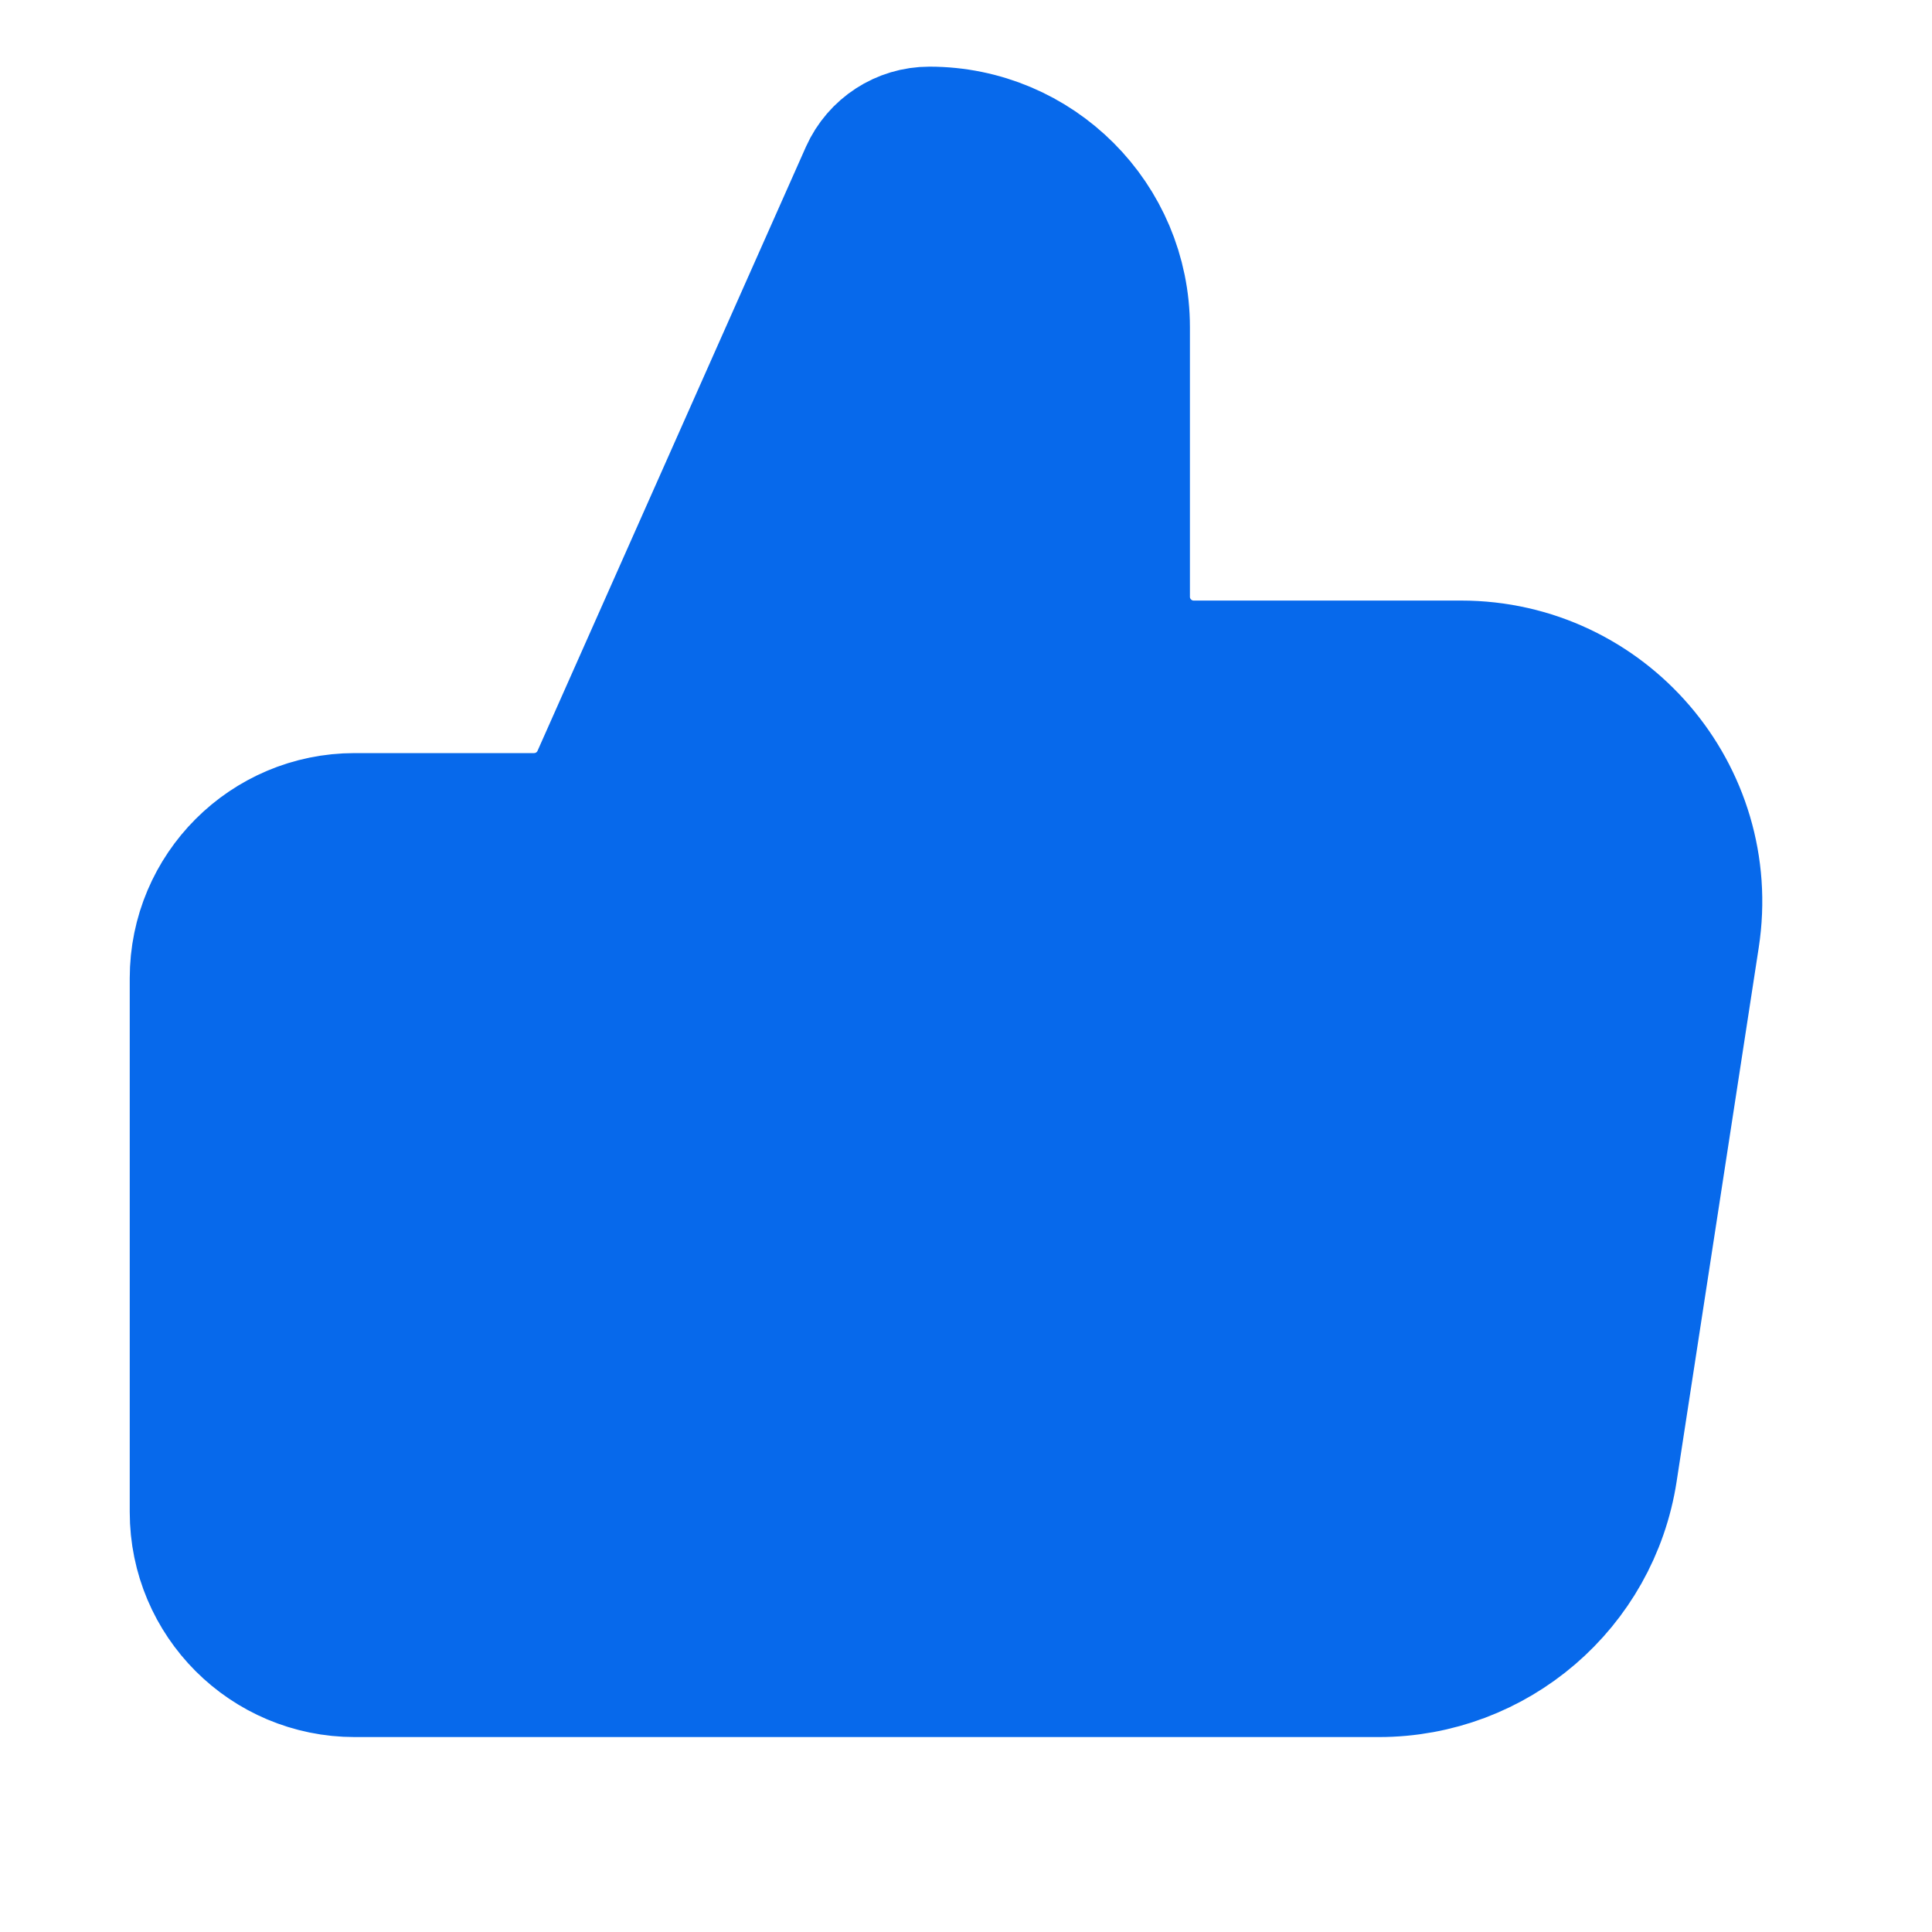
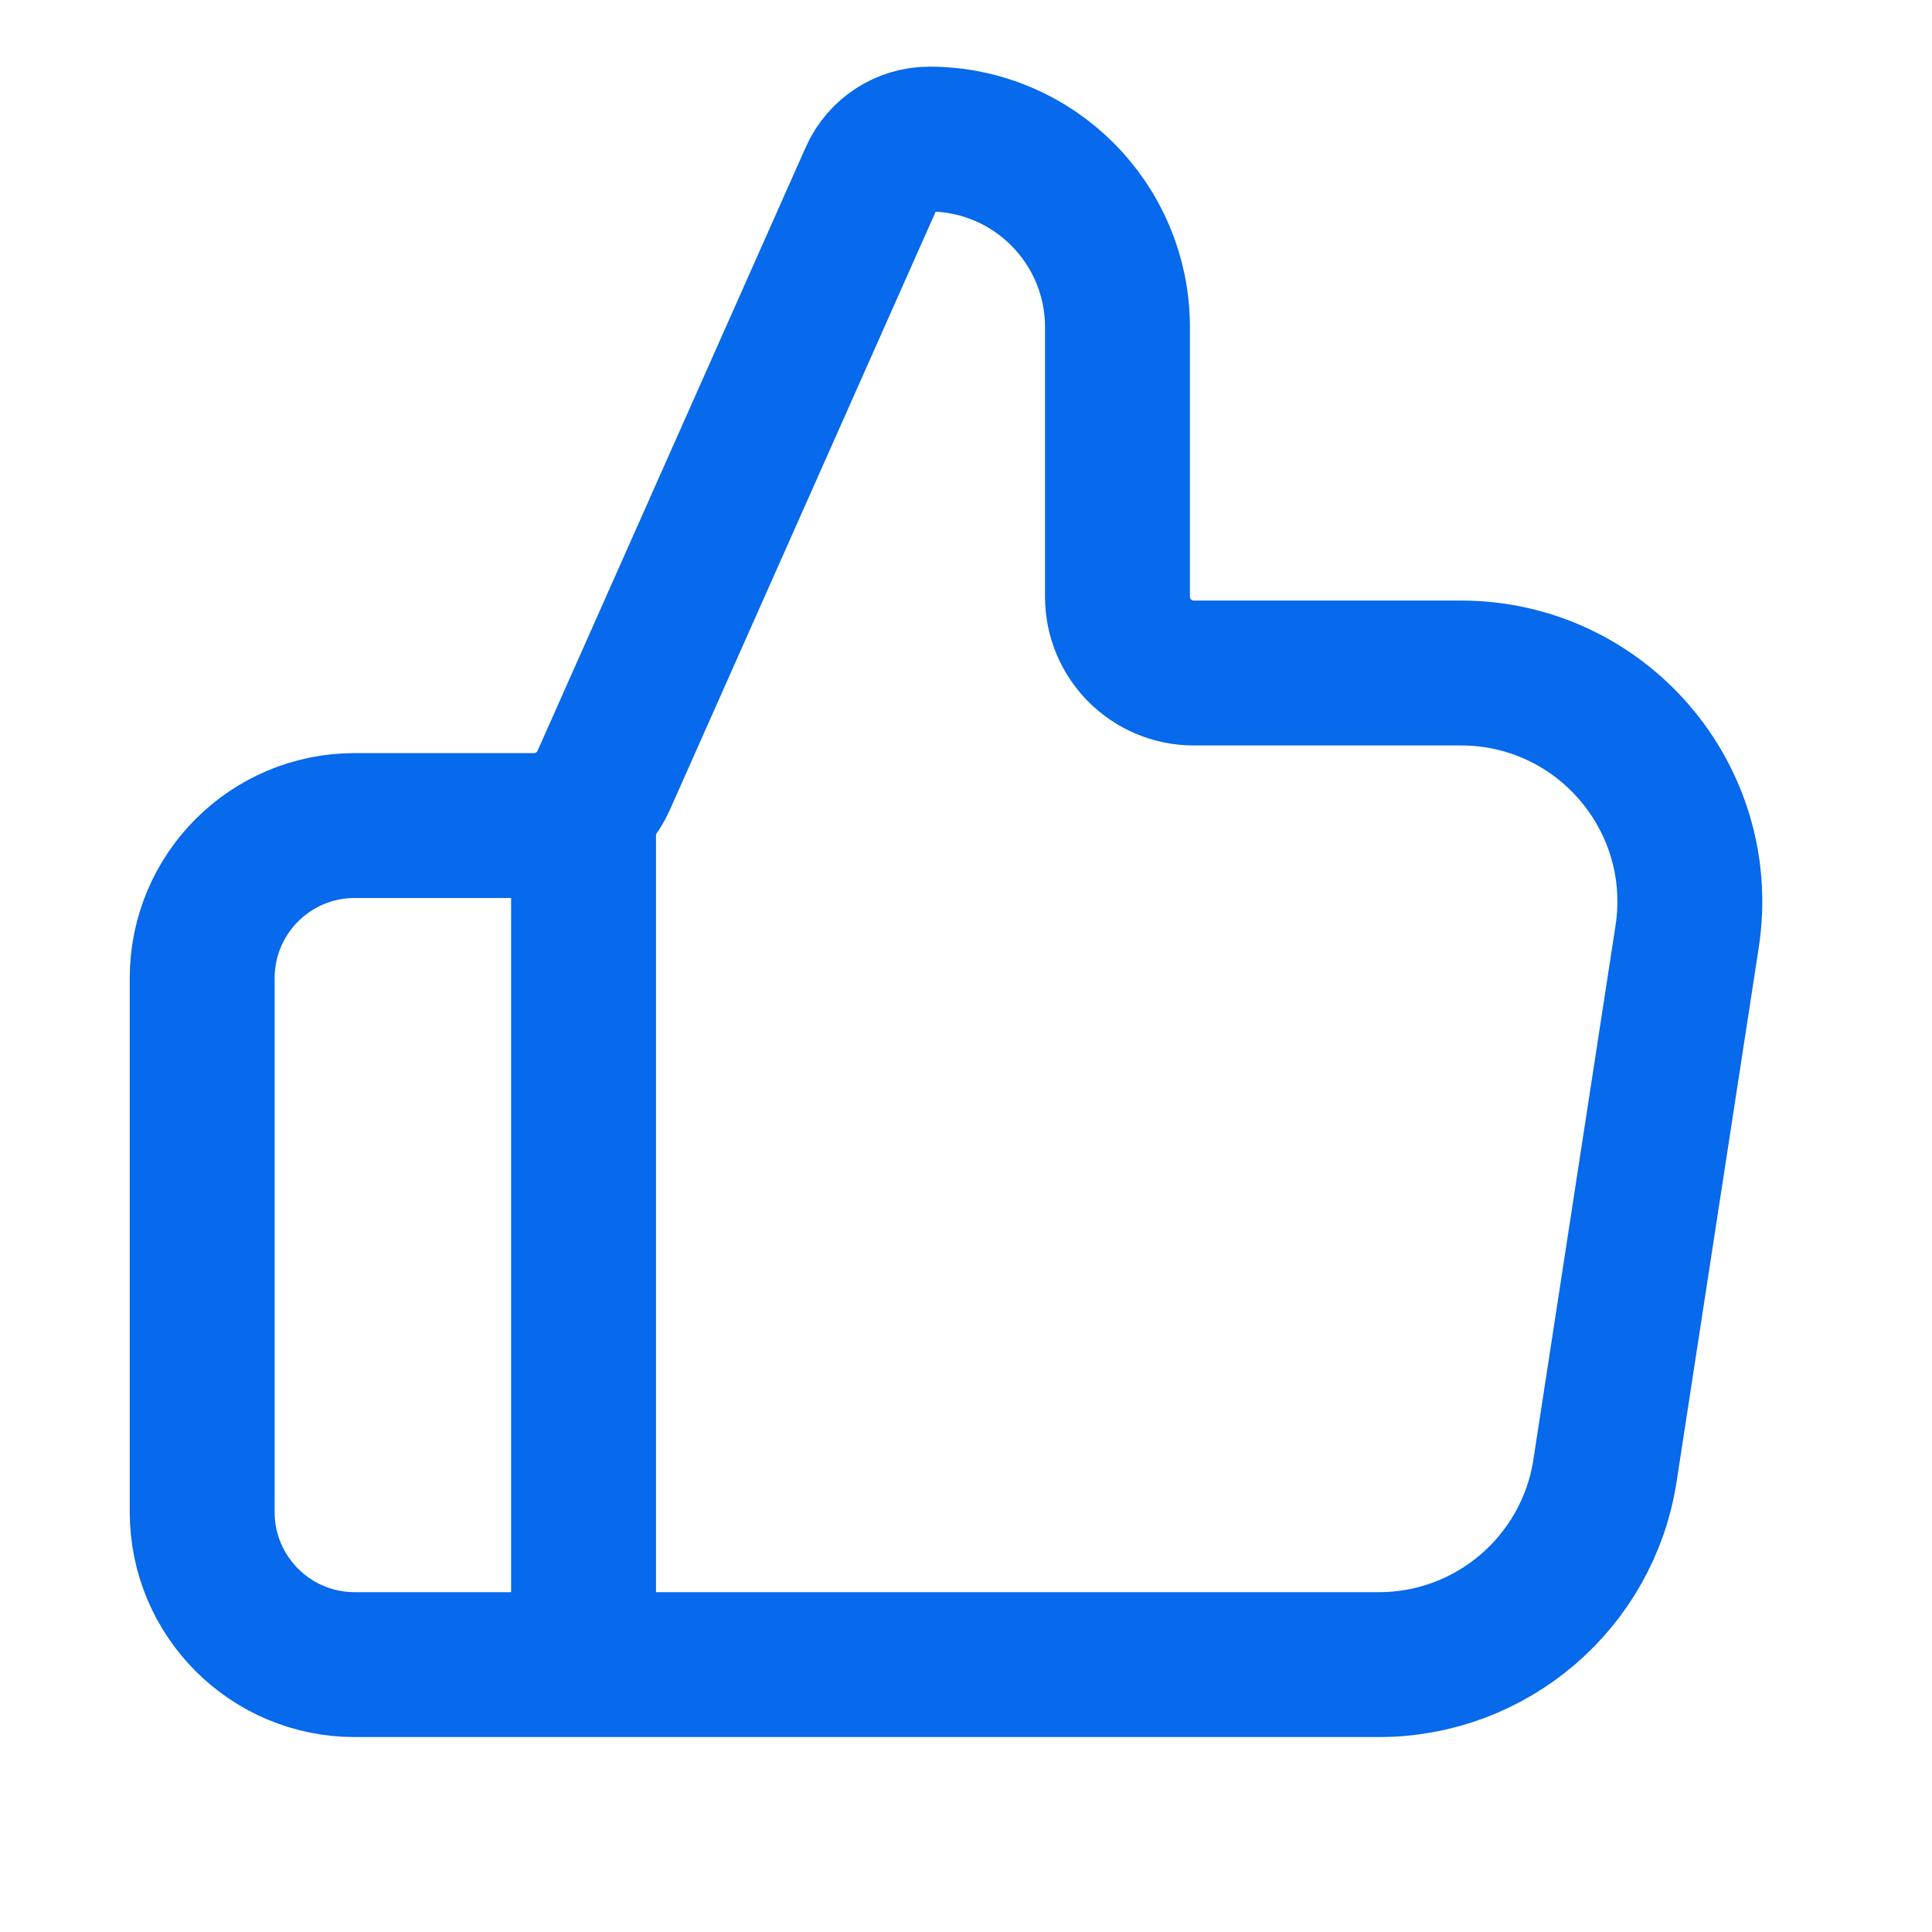
- <svg xmlns="http://www.w3.org/2000/svg" width="20" height="20" viewBox="0 0 20 20" fill="#0769EB">
+ <svg xmlns="http://www.w3.org/2000/svg" width="20" height="20" viewBox="0 0 20 20" fill="none">
  <path d="M6.041 17.232V8.546M2.093 10.126V15.653C2.093 16.525 2.8 17.232 3.672 17.232H14.274C15.443 17.232 16.437 16.379 16.615 15.223L17.465 9.696C17.686 8.261 16.576 6.967 15.124 6.967H12.358C11.922 6.967 11.568 6.614 11.568 6.178V3.387C11.568 2.312 10.697 1.44 9.621 1.44C9.365 1.44 9.133 1.591 9.028 1.825L6.25 8.077C6.123 8.363 5.84 8.546 5.528 8.546H3.672C2.8 8.546 2.093 9.253 2.093 10.126Z" stroke="#0769EB" stroke-width="1.5" stroke-linecap="round" stroke-linejoin="round" />
</svg>
